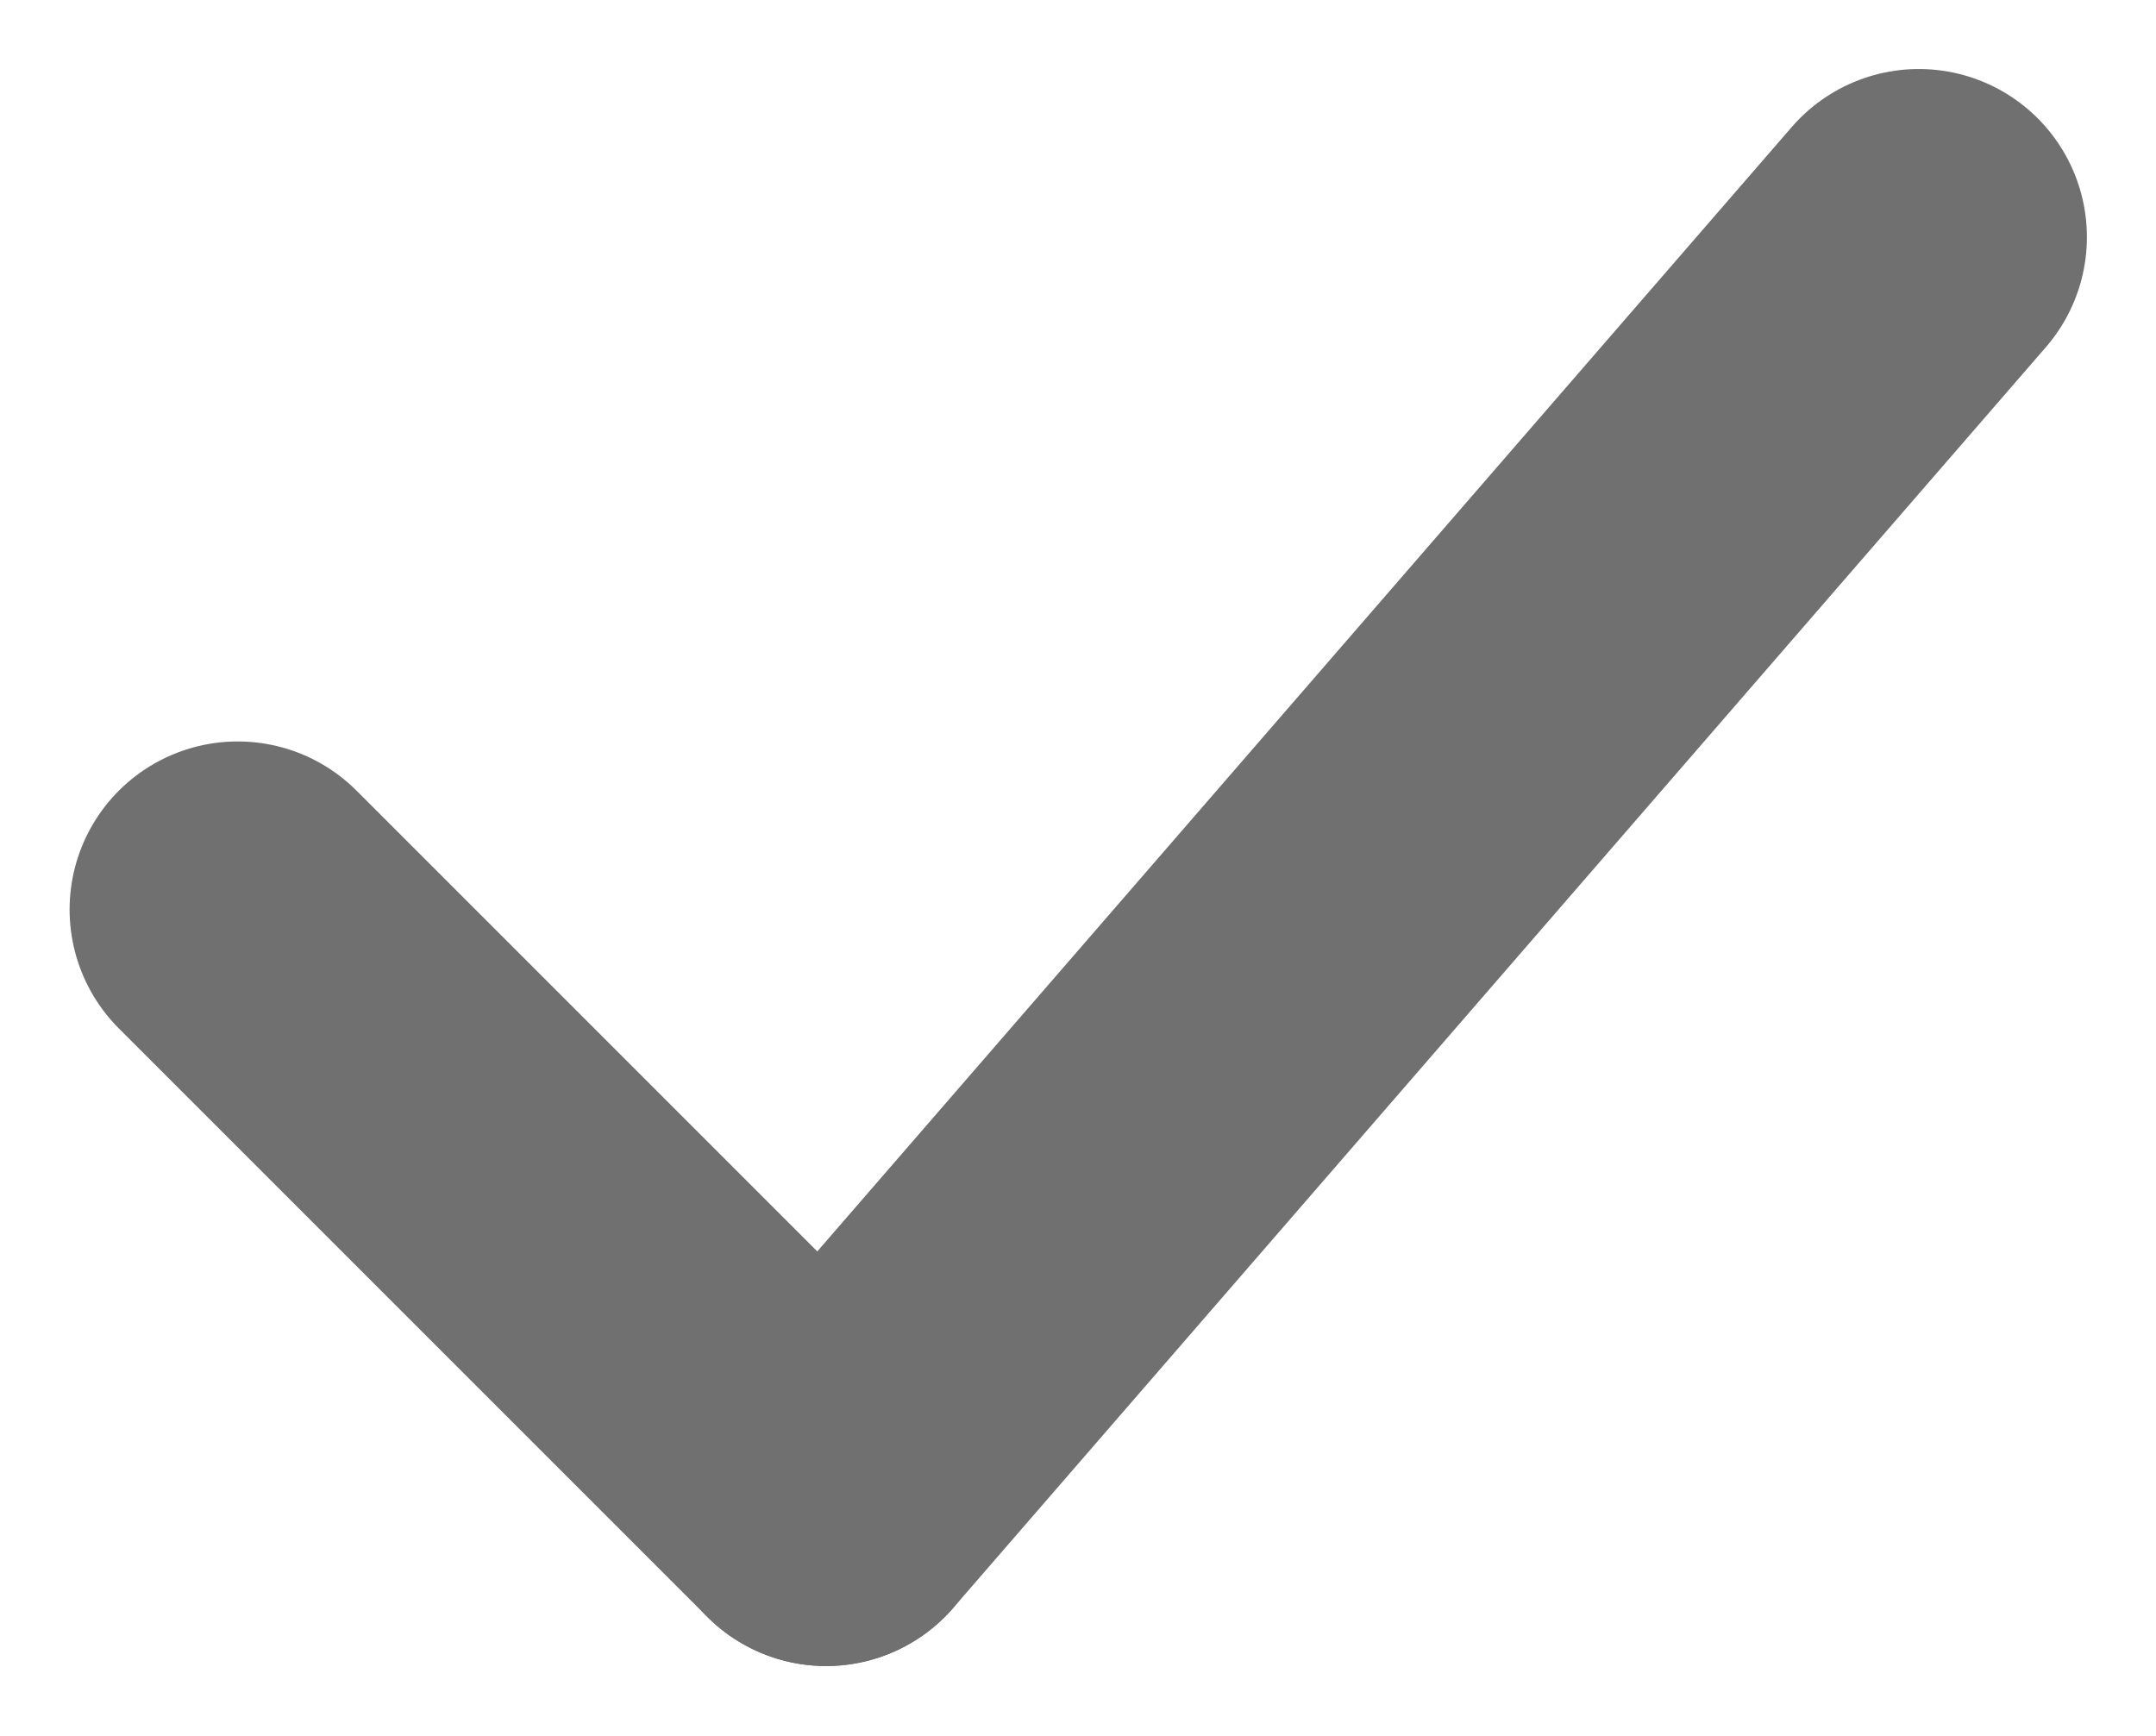
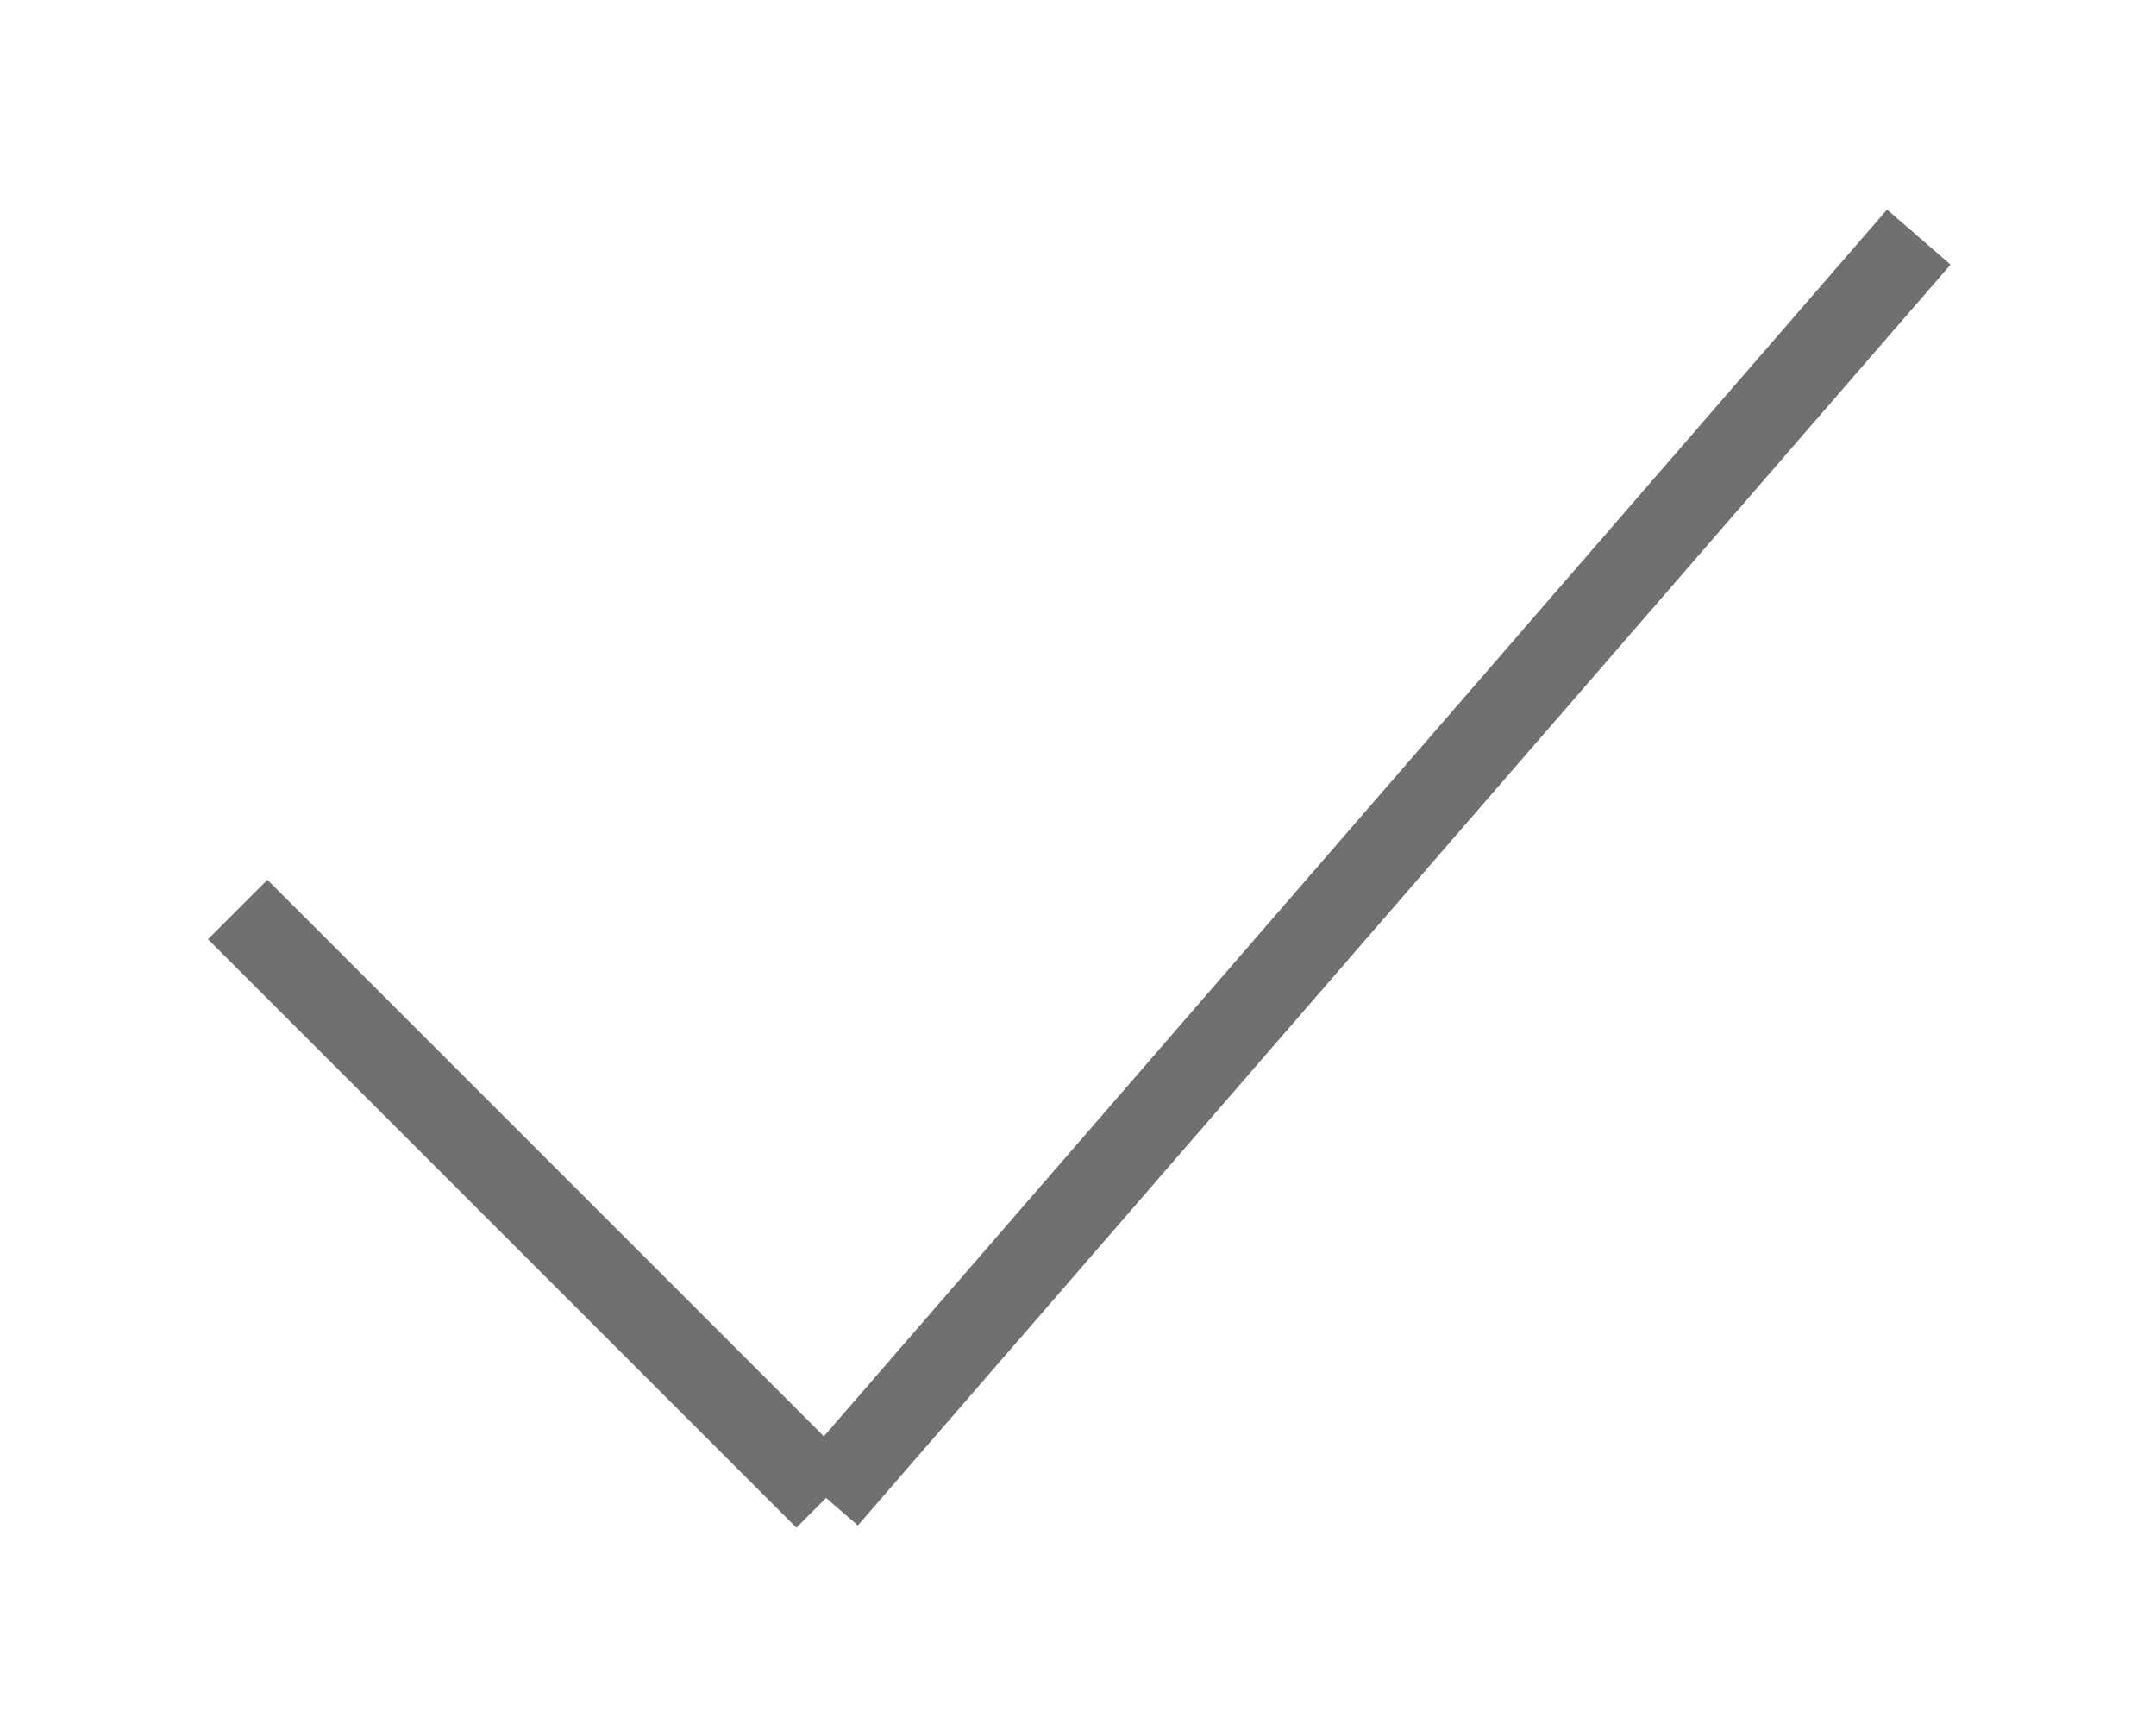
<svg xmlns="http://www.w3.org/2000/svg" width="25.65" height="20.65" viewBox="0 0 25.65 20.65">
  <g id="Grupo_3944" data-name="Grupo 3944" transform="translate(-944.672 -402.679)">
-     <line id="Linha_586" data-name="Linha 586" x2="7" y2="7" transform="translate(947.5 413.5)" fill="none" stroke="#707070" stroke-linecap="round" stroke-width="4" />
-     <line id="Linha_587" data-name="Linha 587" y1="15" x2="13" transform="translate(954.5 405.5)" fill="none" stroke="#707070" stroke-linecap="round" stroke-width="4" />
+     <line id="Linha_586" data-name="Linha 586" x2="7" y2="7" transform="translate(947.5 413.5)" fill="none" stroke="#707070" strokeLinecap="round" strokeWidth="4" />
+     <line id="Linha_587" data-name="Linha 587" y1="15" x2="13" transform="translate(954.5 405.5)" fill="none" stroke="#707070" strokeLinecap="round" strokeWidth="4" />
  </g>
</svg>
